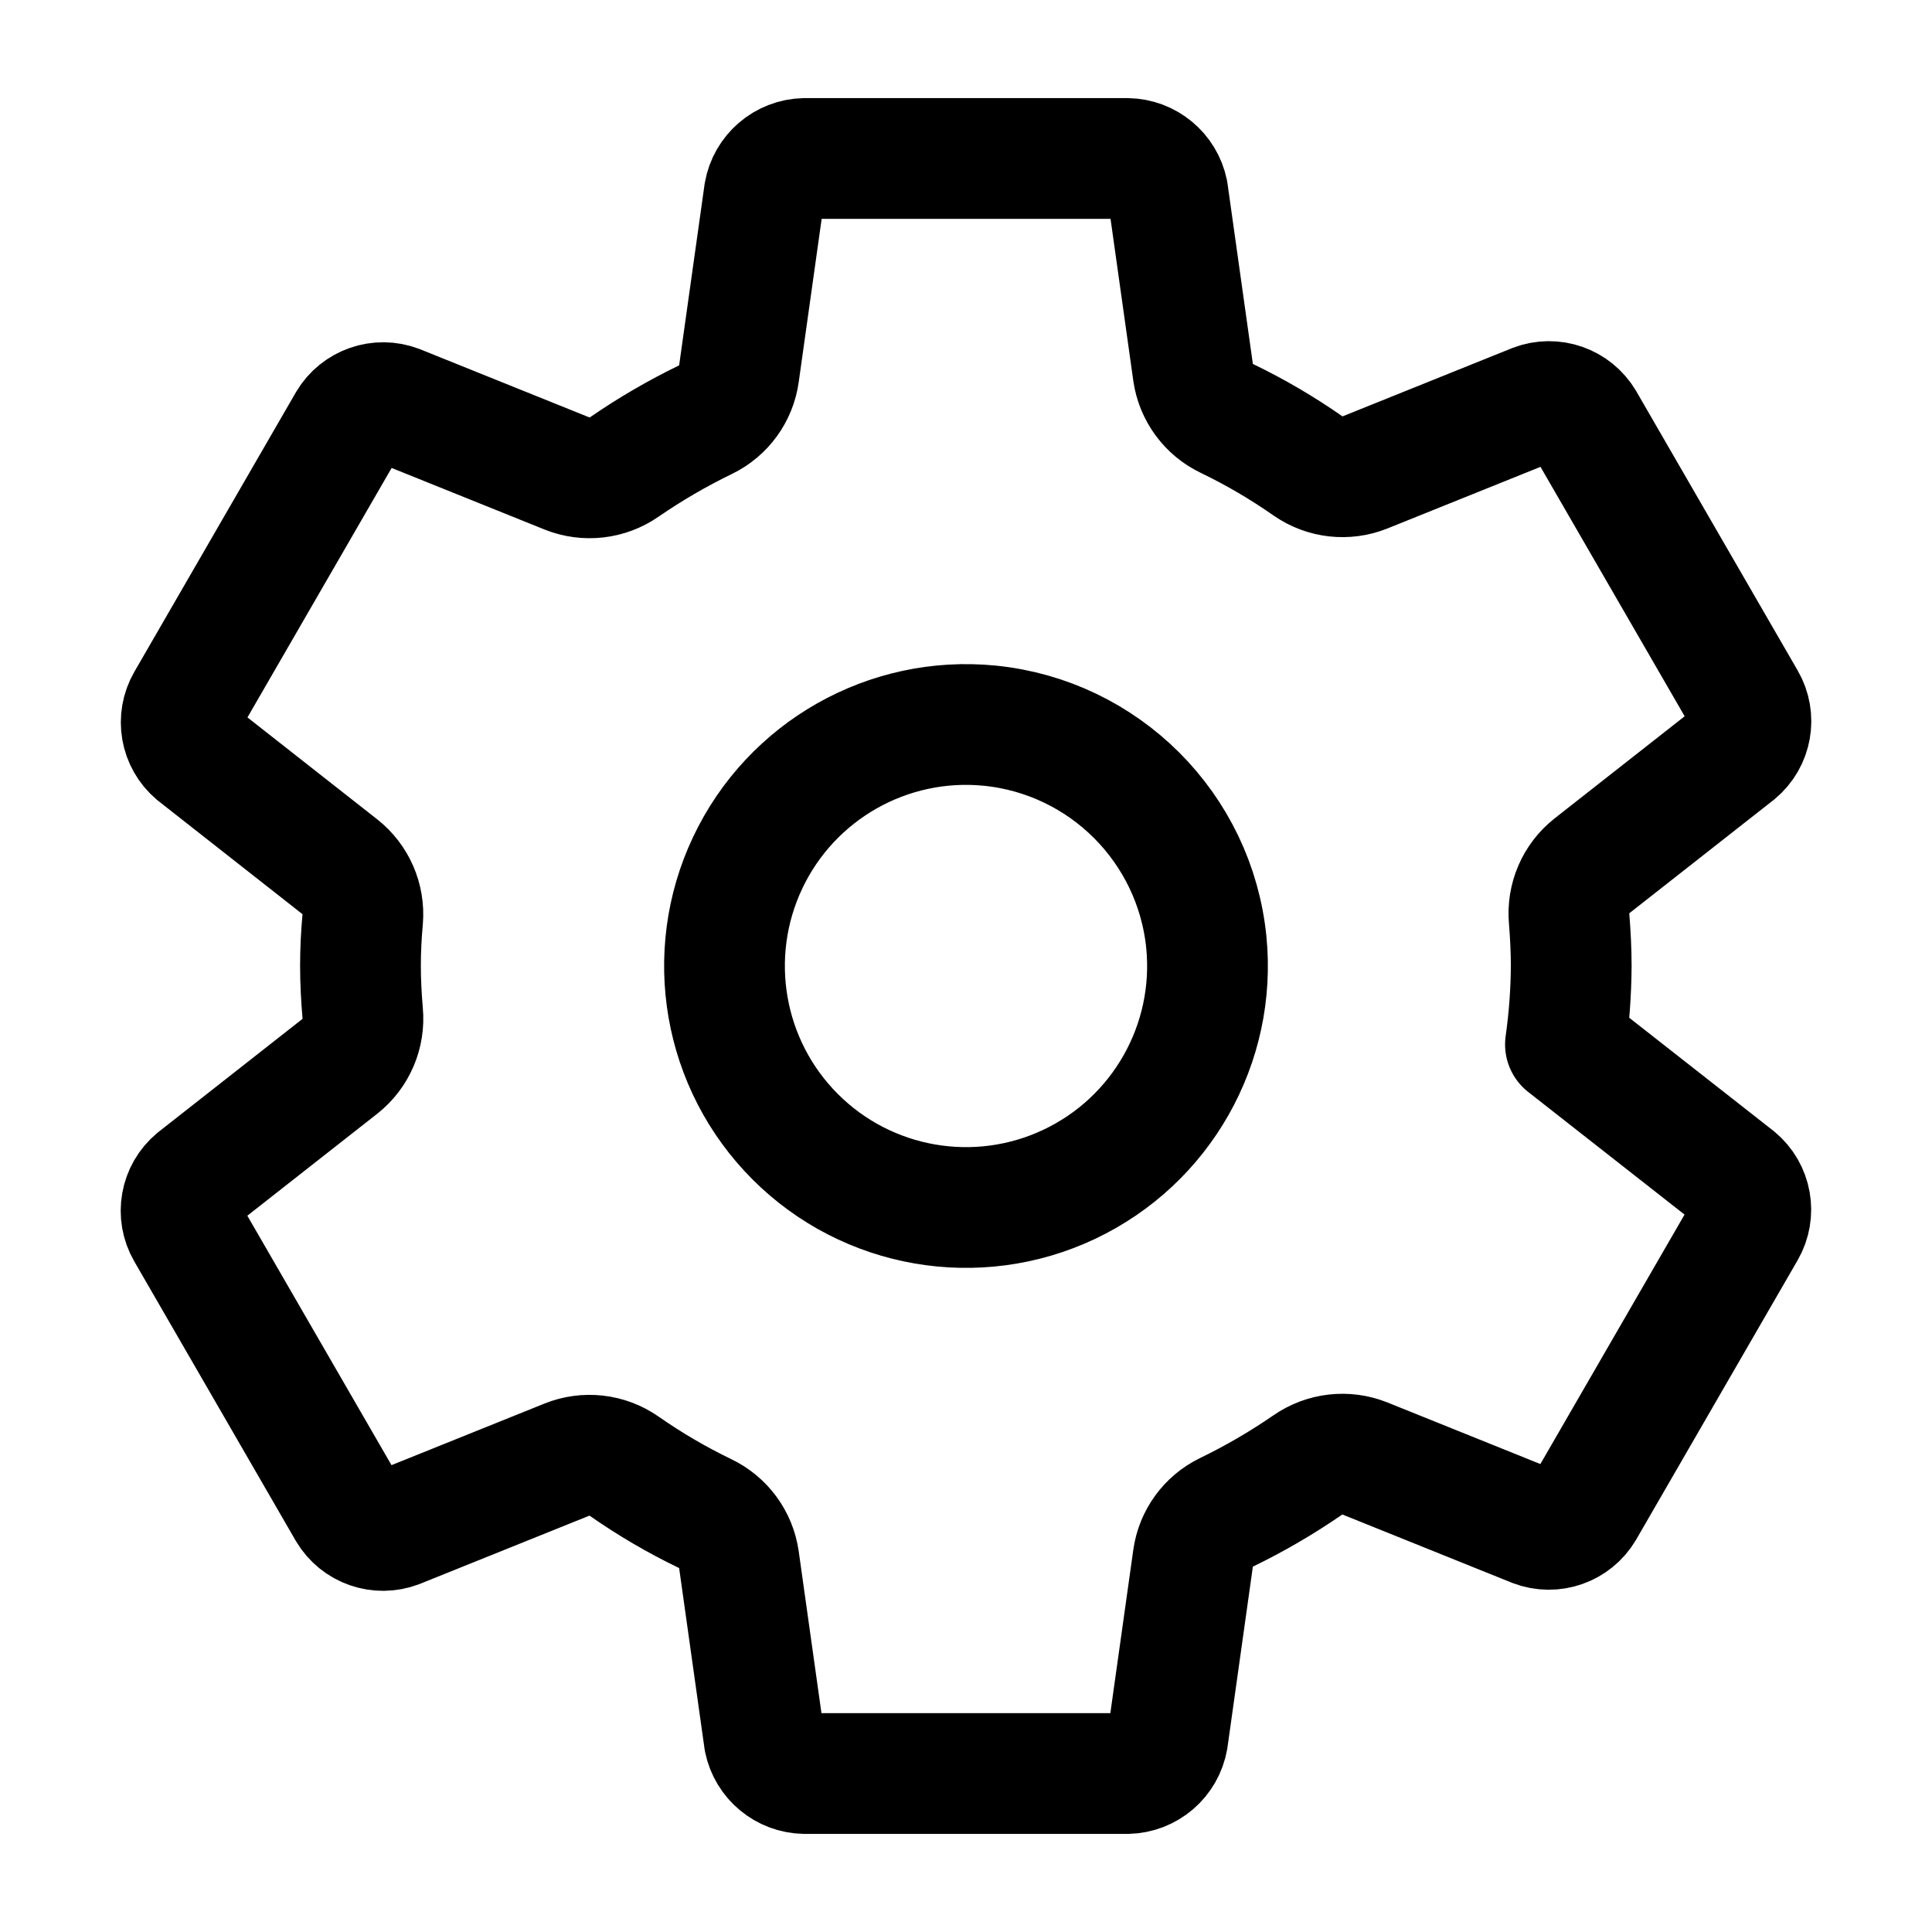
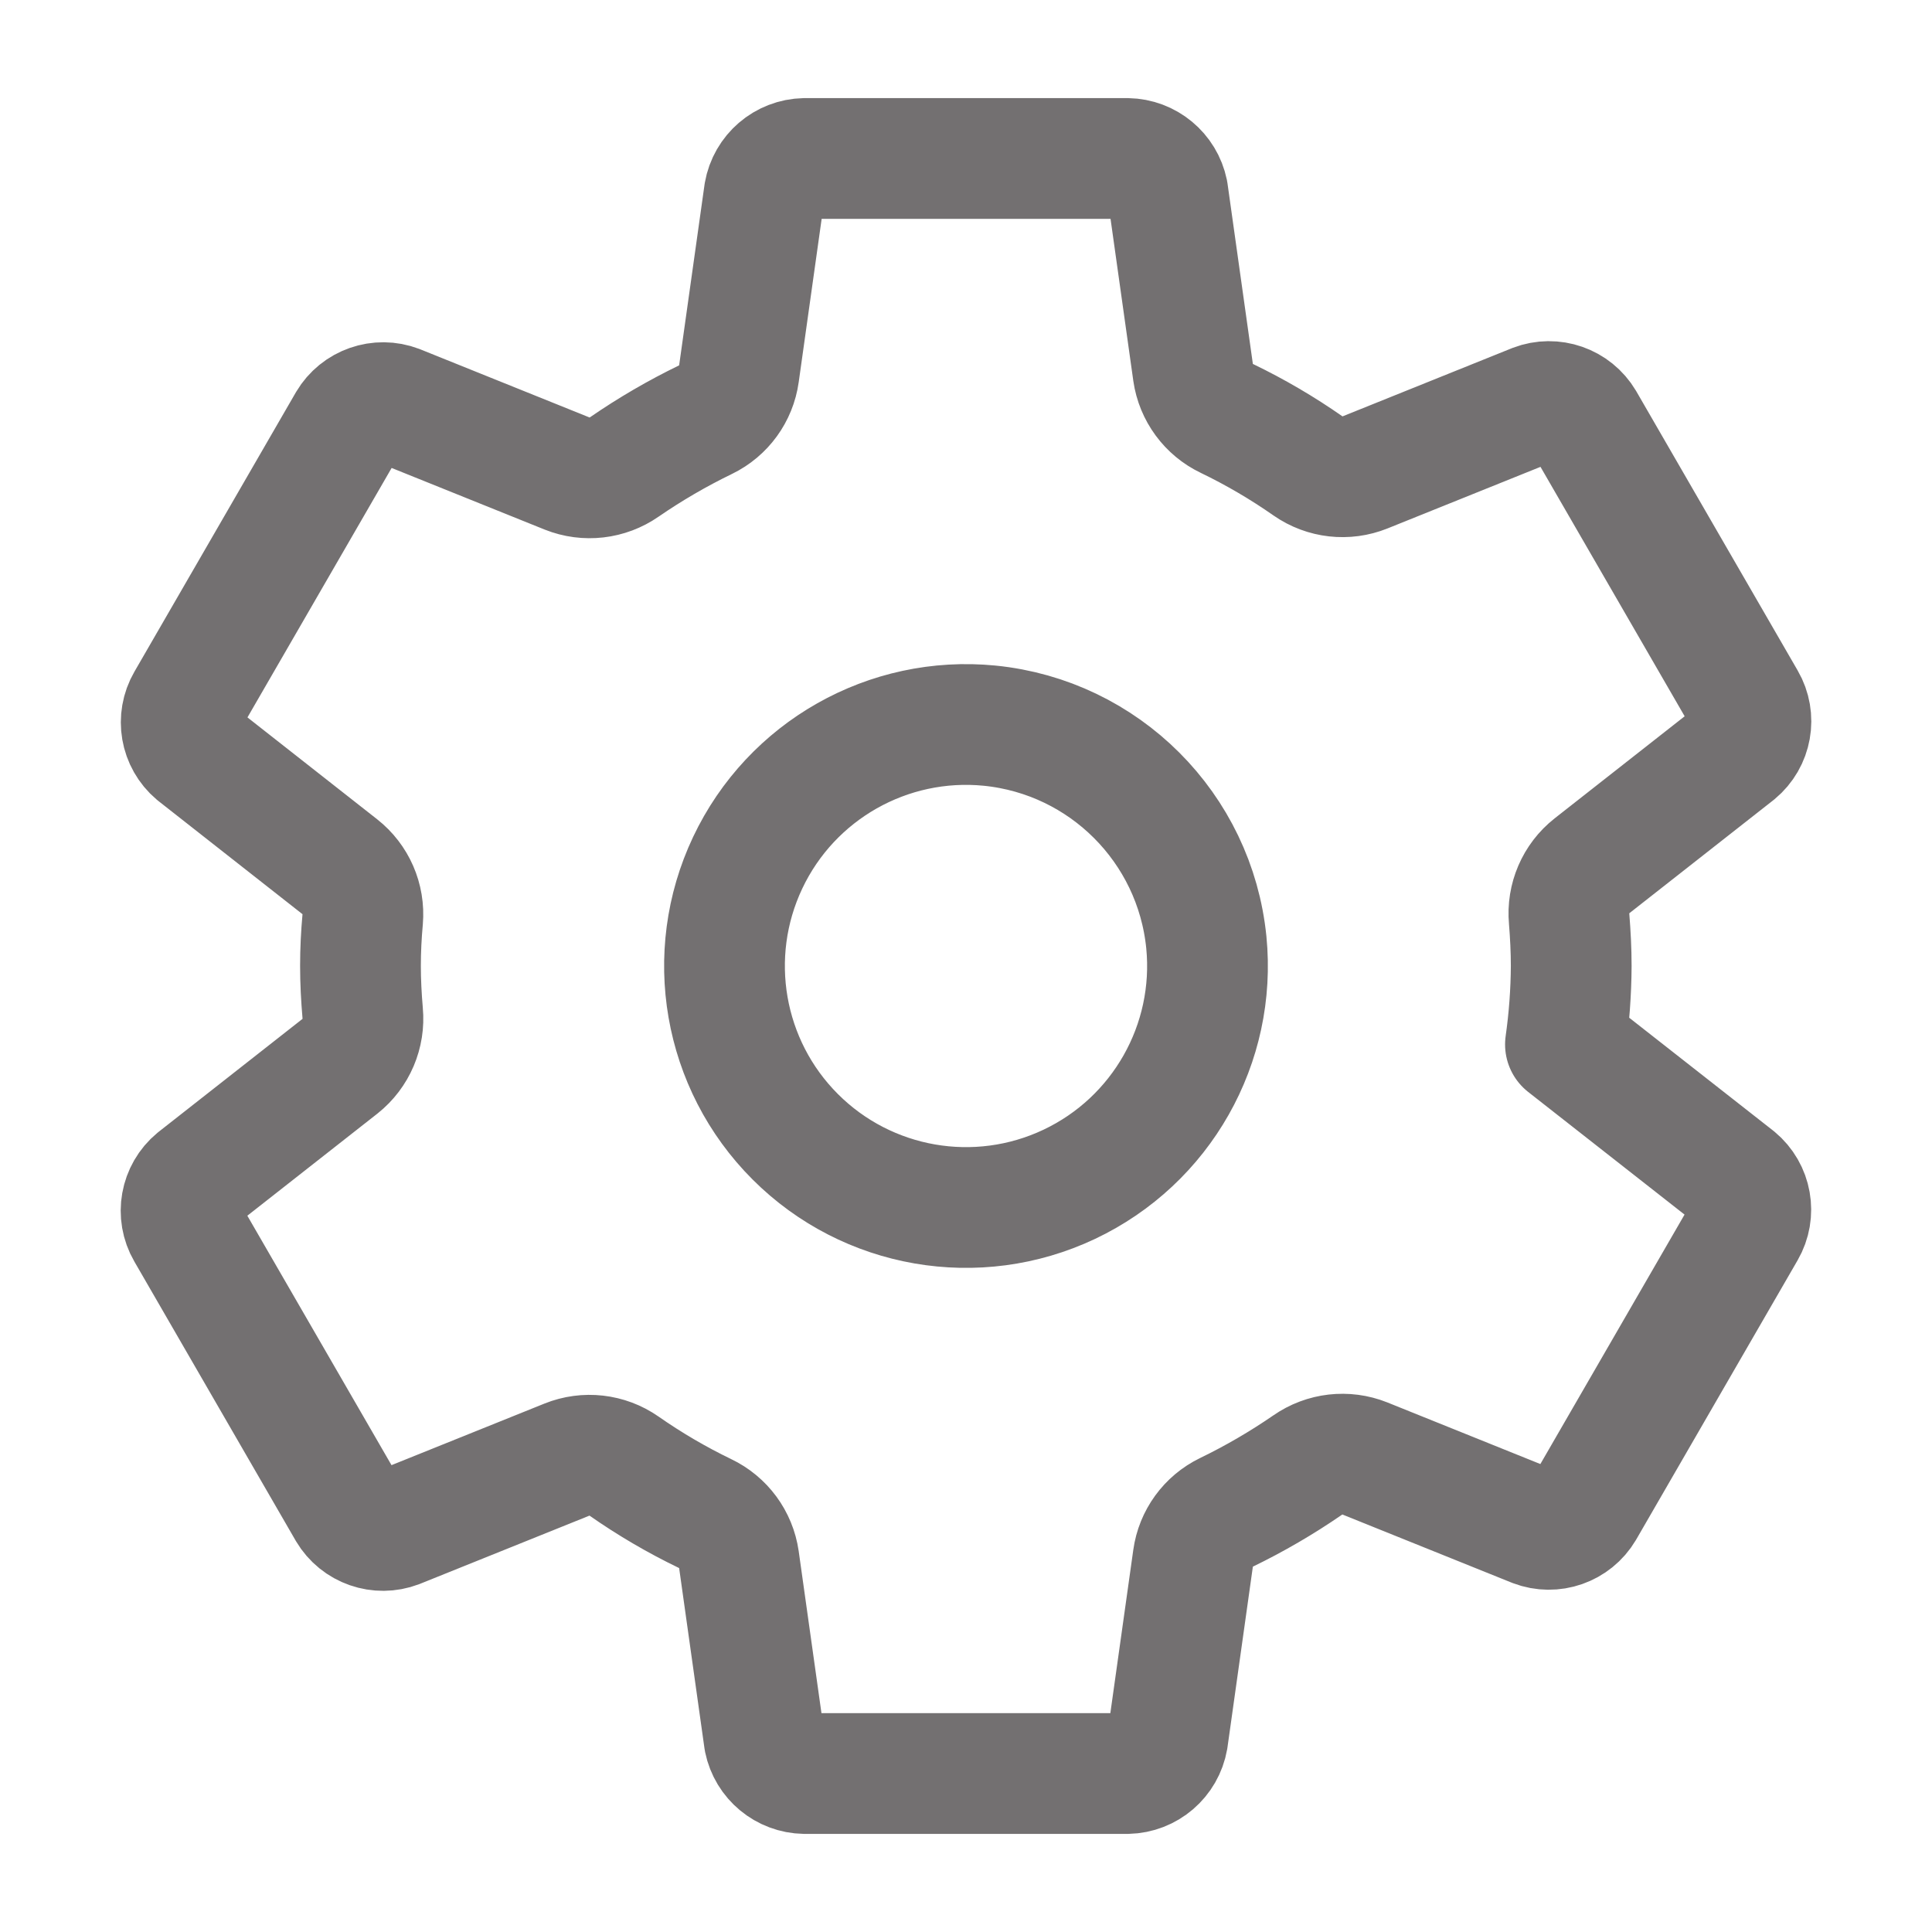
- <svg xmlns="http://www.w3.org/2000/svg" width="512" height="512" viewBox="0 0 512 512">
-   <path d="M262.29,192.31a64,64,0,1,0,57.4,57.4A64.13,64.13,0,0,0,262.29,192.31ZM416.39,256a154.34,154.34,0,0,1-1.53,20.79l45.21,35.46A10.81,10.81,0,0,1,462.52,326l-42.77,74a10.81,10.81,0,0,1-13.14,4.59l-44.9-18.08a16.11,16.11,0,0,0-15.17,1.75A164.48,164.48,0,0,1,325,400.8a15.94,15.94,0,0,0-8.82,12.14l-6.73,47.89A11.08,11.08,0,0,1,298.77,470H213.23a11.11,11.11,0,0,1-10.69-8.87l-6.72-47.82a16.07,16.07,0,0,0-9-12.22,155.3,155.3,0,0,1-21.46-12.57,16,16,0,0,0-15.11-1.71l-44.89,18.07a10.81,10.81,0,0,1-13.14-4.58l-42.77-74a10.8,10.8,0,0,1,2.45-13.75l38.21-30a16.05,16.05,0,0,0,6-14.08c-.36-4.17-.58-8.33-.58-12.5s.21-8.27.58-12.35a16,16,0,0,0-6.07-13.94l-38.19-30A10.81,10.81,0,0,1,49.48,186l42.77-74a10.81,10.81,0,0,1,13.14-4.59l44.9,18.08a16.11,16.11,0,0,0,15.17-1.75A164.48,164.48,0,0,1,187,111.2a15.94,15.94,0,0,0,8.82-12.14l6.73-47.89A11.08,11.08,0,0,1,213.23,42h85.54a11.11,11.11,0,0,1,10.69,8.87l6.72,47.82a16.07,16.07,0,0,0,9,12.22,155.3,155.3,0,0,1,21.46,12.57,16,16,0,0,0,15.11,1.71l44.89-18.07a10.81,10.81,0,0,1,13.14,4.58l42.77,74a10.8,10.8,0,0,1-2.45,13.75l-38.21,30a16.05,16.05,0,0,0-6.05,14.08C416.17,247.67,416.39,251.83,416.39,256Z" style="fill:none;stroke:#000;stroke-linecap:round;stroke-linejoin:round;stroke-width:32px" />
+ <svg xmlns="http://www.w3.org/2000/svg" width="512" height="512" style="color:#737071" viewBox="0 0 512 512">
+   <path d="M262.29,192.31a64,64,0,1,0,57.4,57.4A64.13,64.13,0,0,0,262.29,192.31ZM416.39,256a154.34,154.34,0,0,1-1.53,20.79l45.21,35.46A10.81,10.81,0,0,1,462.52,326l-42.77,74a10.81,10.81,0,0,1-13.14,4.59l-44.9-18.08a16.11,16.11,0,0,0-15.17,1.75A164.48,164.48,0,0,1,325,400.8a15.94,15.94,0,0,0-8.82,12.14l-6.73,47.89A11.08,11.08,0,0,1,298.77,470H213.23a11.11,11.11,0,0,1-10.69-8.87l-6.72-47.82a16.07,16.07,0,0,0-9-12.22,155.3,155.3,0,0,1-21.46-12.57,16,16,0,0,0-15.11-1.71l-44.89,18.07a10.81,10.81,0,0,1-13.14-4.58l-42.77-74a10.8,10.8,0,0,1,2.45-13.75l38.21-30a16.05,16.05,0,0,0,6-14.08c-.36-4.17-.58-8.33-.58-12.5s.21-8.27.58-12.35a16,16,0,0,0-6.07-13.94l-38.19-30A10.81,10.81,0,0,1,49.48,186l42.77-74a10.81,10.81,0,0,1,13.14-4.59l44.9,18.08a16.11,16.11,0,0,0,15.17-1.75A164.48,164.48,0,0,1,187,111.2a15.94,15.94,0,0,0,8.82-12.14l6.73-47.89A11.08,11.08,0,0,1,213.23,42h85.54a11.11,11.11,0,0,1,10.69,8.87l6.72,47.82a16.07,16.07,0,0,0,9,12.22,155.3,155.3,0,0,1,21.46,12.57,16,16,0,0,0,15.11,1.71l44.89-18.07a10.81,10.81,0,0,1,13.14,4.58l42.77,74a10.8,10.8,0,0,1-2.45,13.75l-38.21,30a16.05,16.05,0,0,0-6.05,14.08C416.17,247.67,416.39,251.83,416.39,256Z" style="fill:none;stroke:currentColor;stroke-linecap:round;stroke-linejoin:round;stroke-width:32px" />
</svg>
